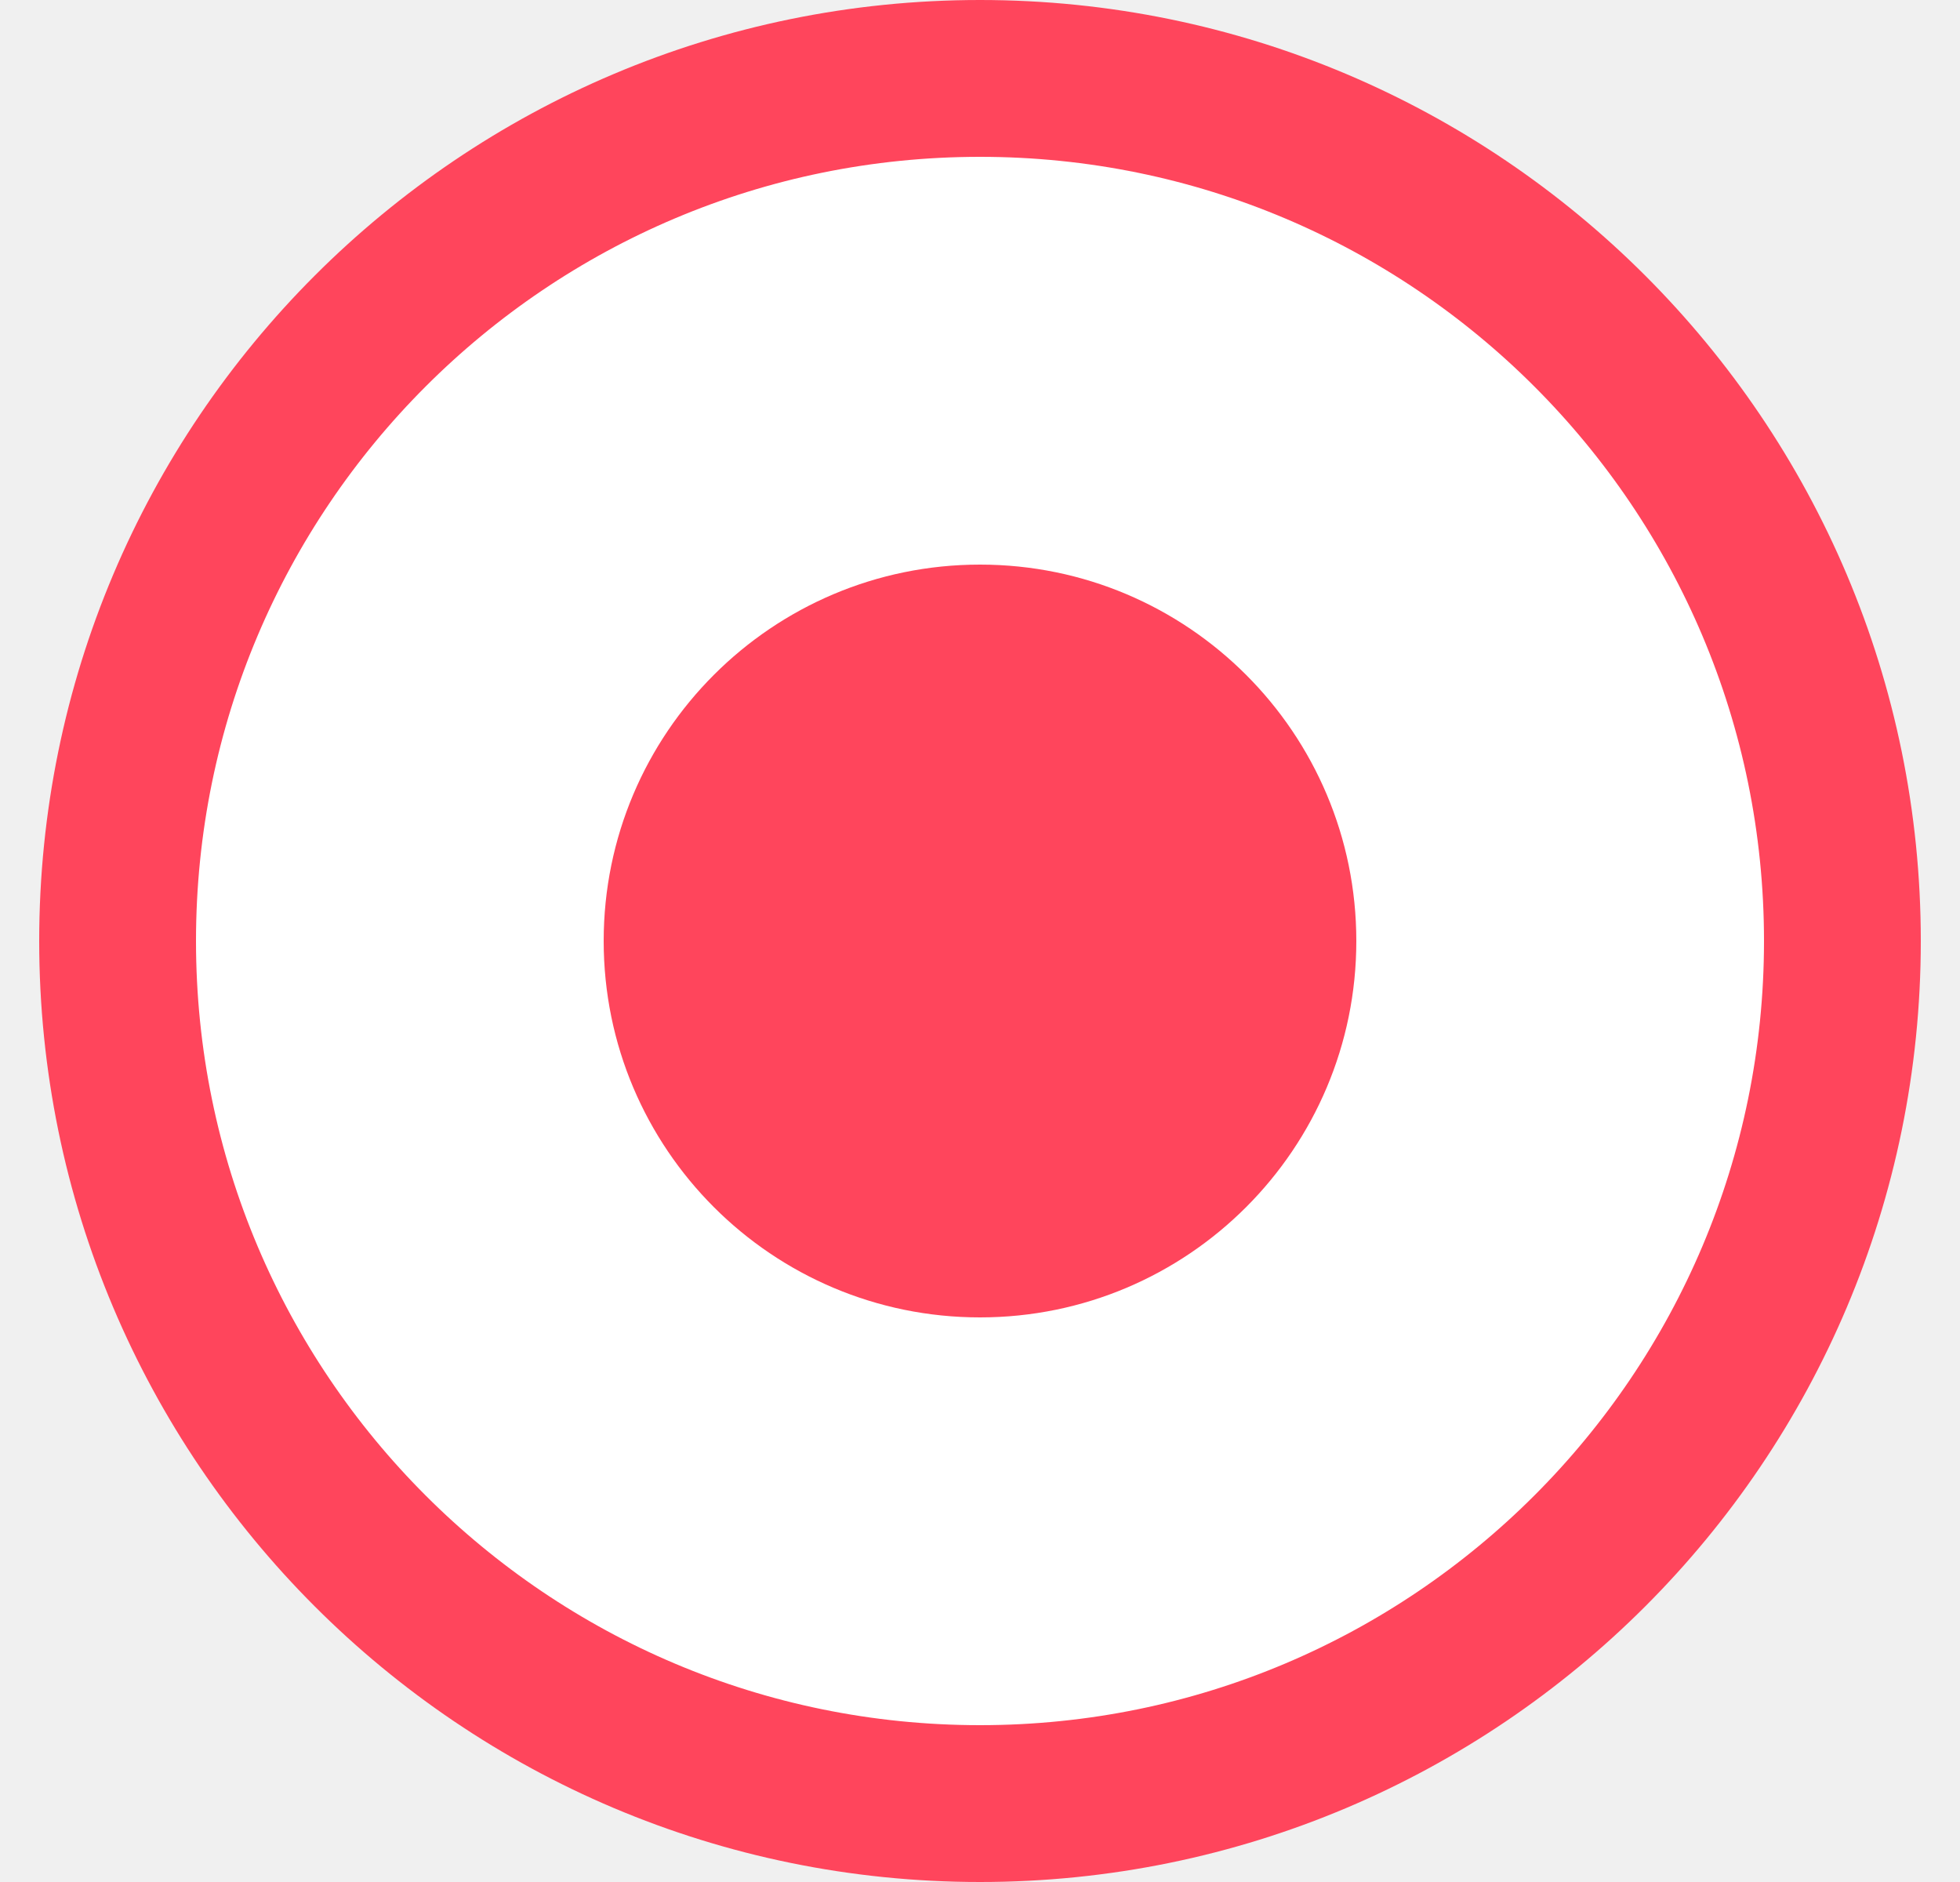
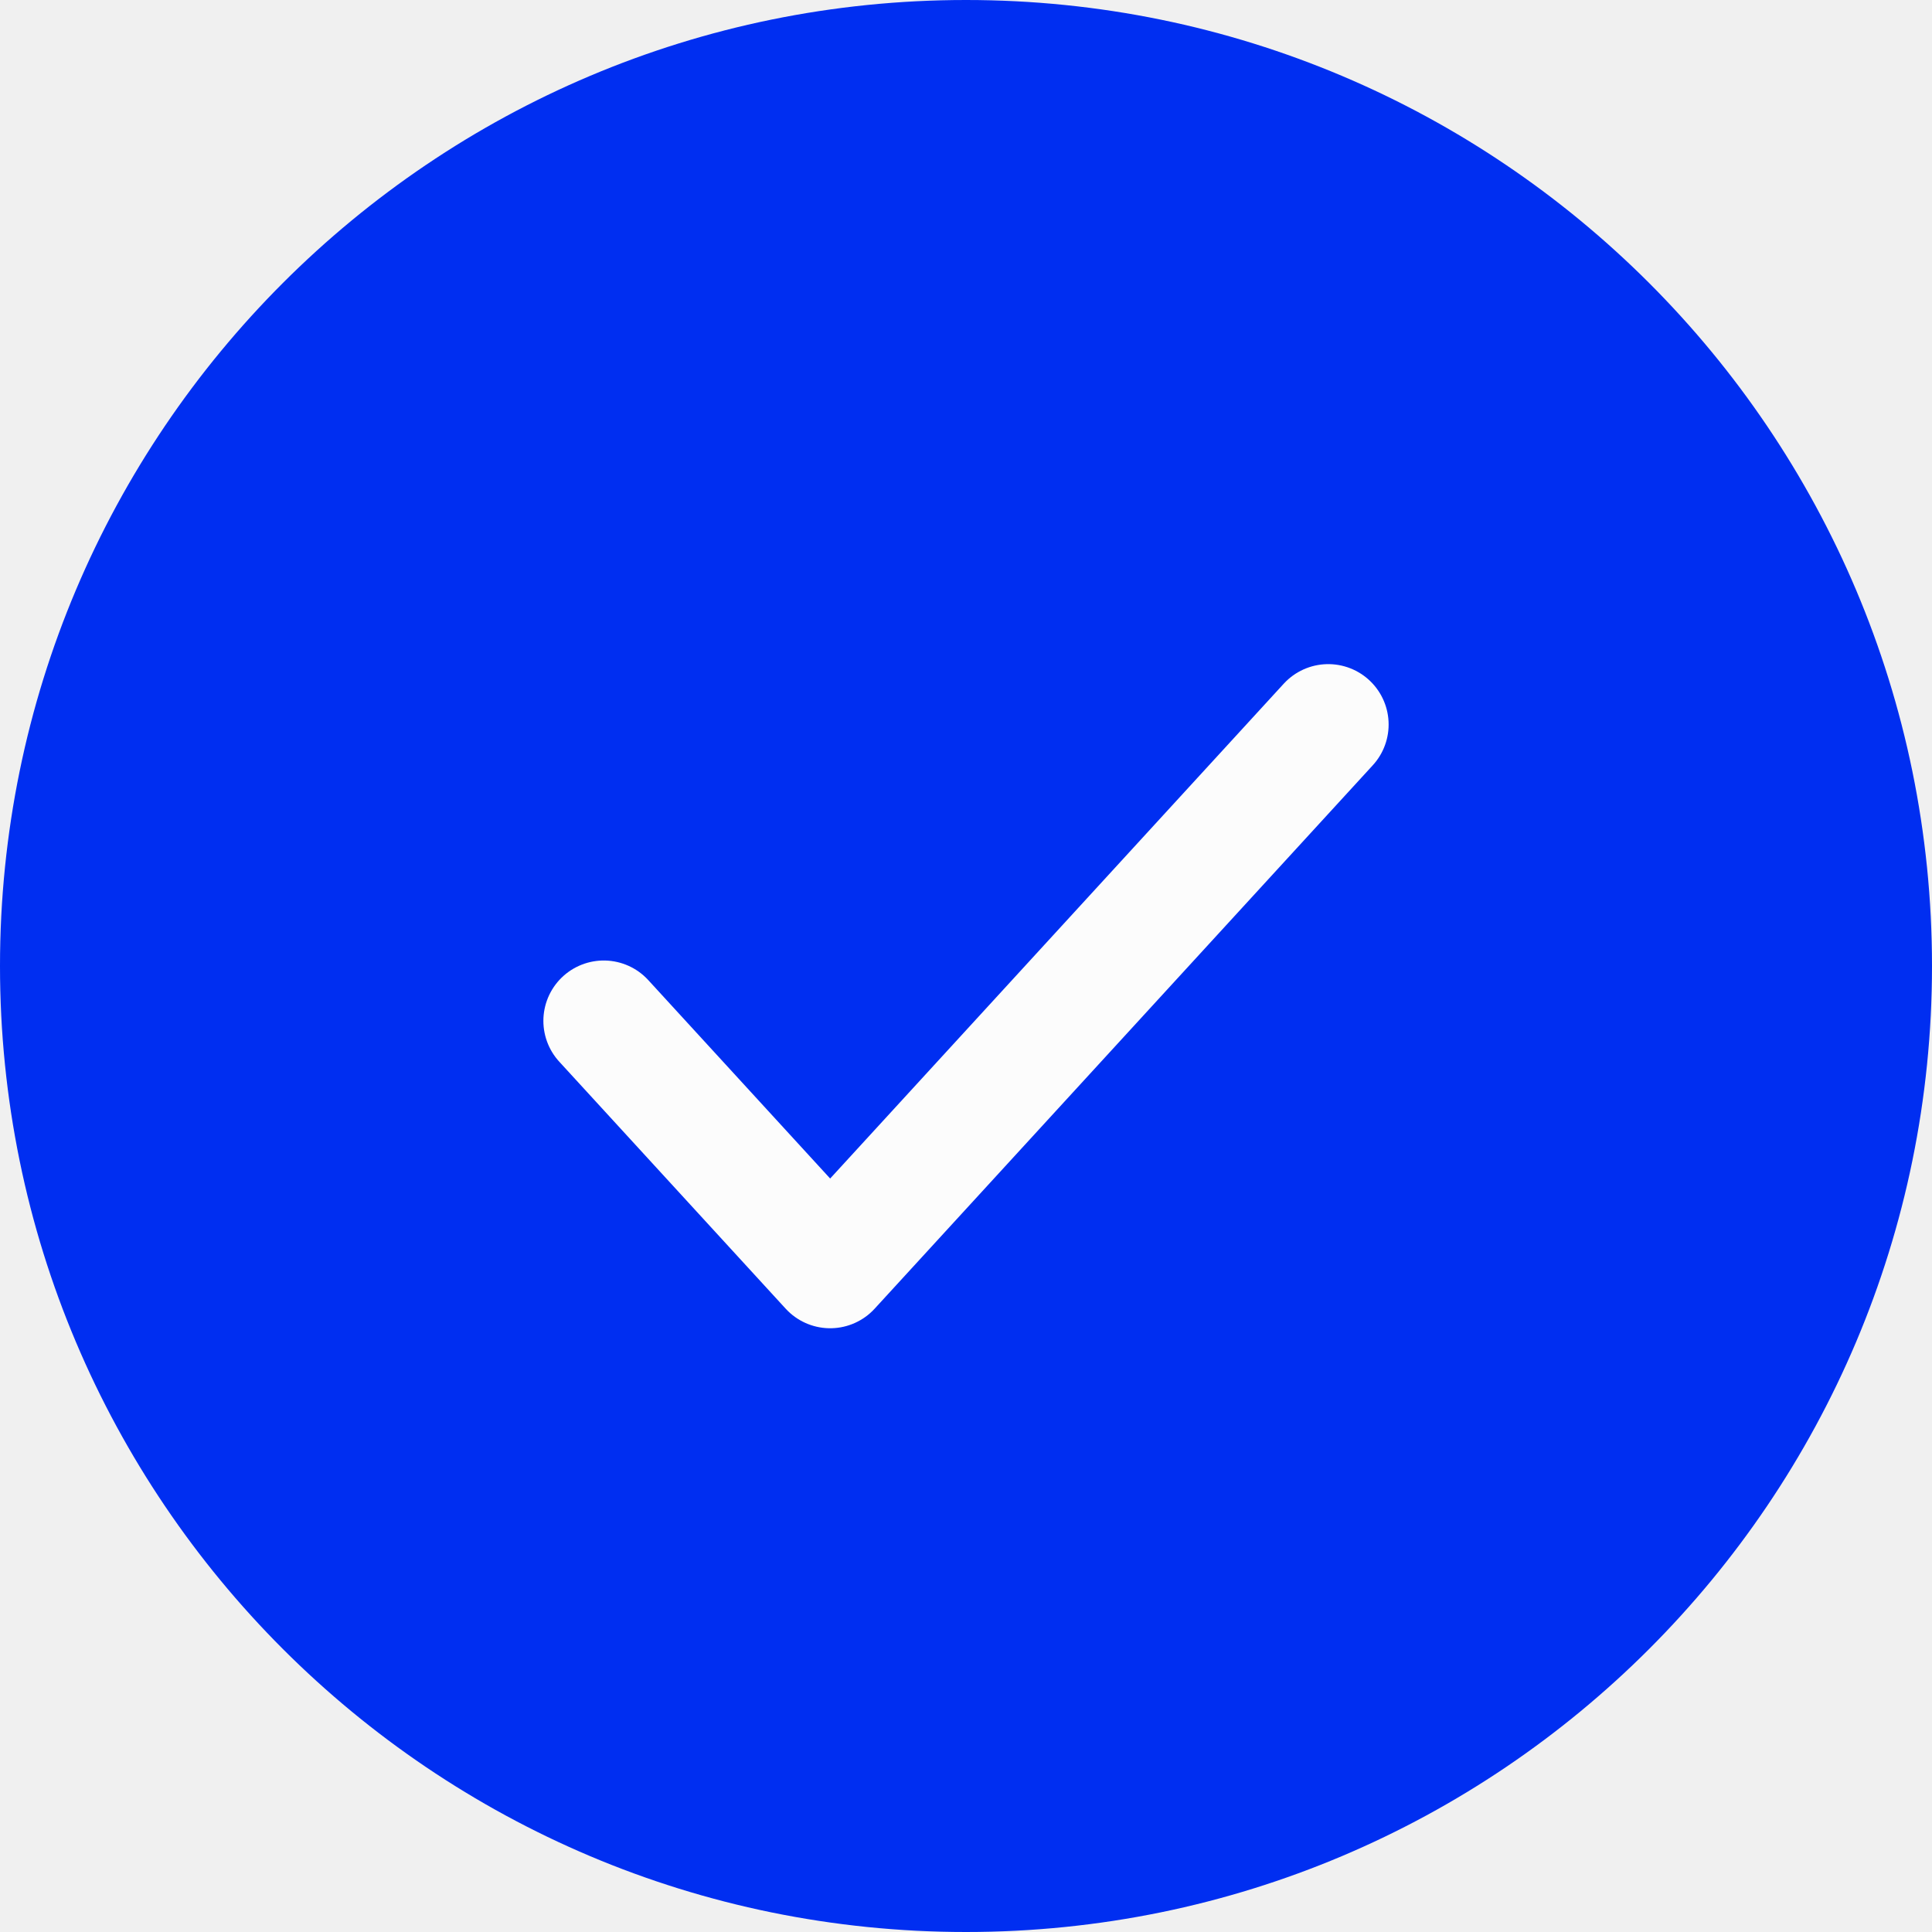
- <svg xmlns="http://www.w3.org/2000/svg" width="25" height="24" viewBox="0 0 25 24" fill="none">
-   <rect x="1.5" y="1" width="22" height="22" rx="11" fill="white" />
-   <rect x="1.5" y="1" width="22" height="22" rx="11" stroke="#FF455C" stroke-width="2" />
-   <circle cx="12.5" cy="12" r="4.8" fill="#FF455C" />
+ <svg xmlns="http://www.w3.org/2000/svg" width="32" height="32" viewBox="0 0 32 32" fill="none">
+   <circle cx="16" cy="16" r="16" fill="#002EF1" />
+   <path d="M22 12L13.75 21L10 16.909" stroke="#FCFCFC" stroke-width="2" stroke-linecap="round" stroke-linejoin="round" />
</svg>
